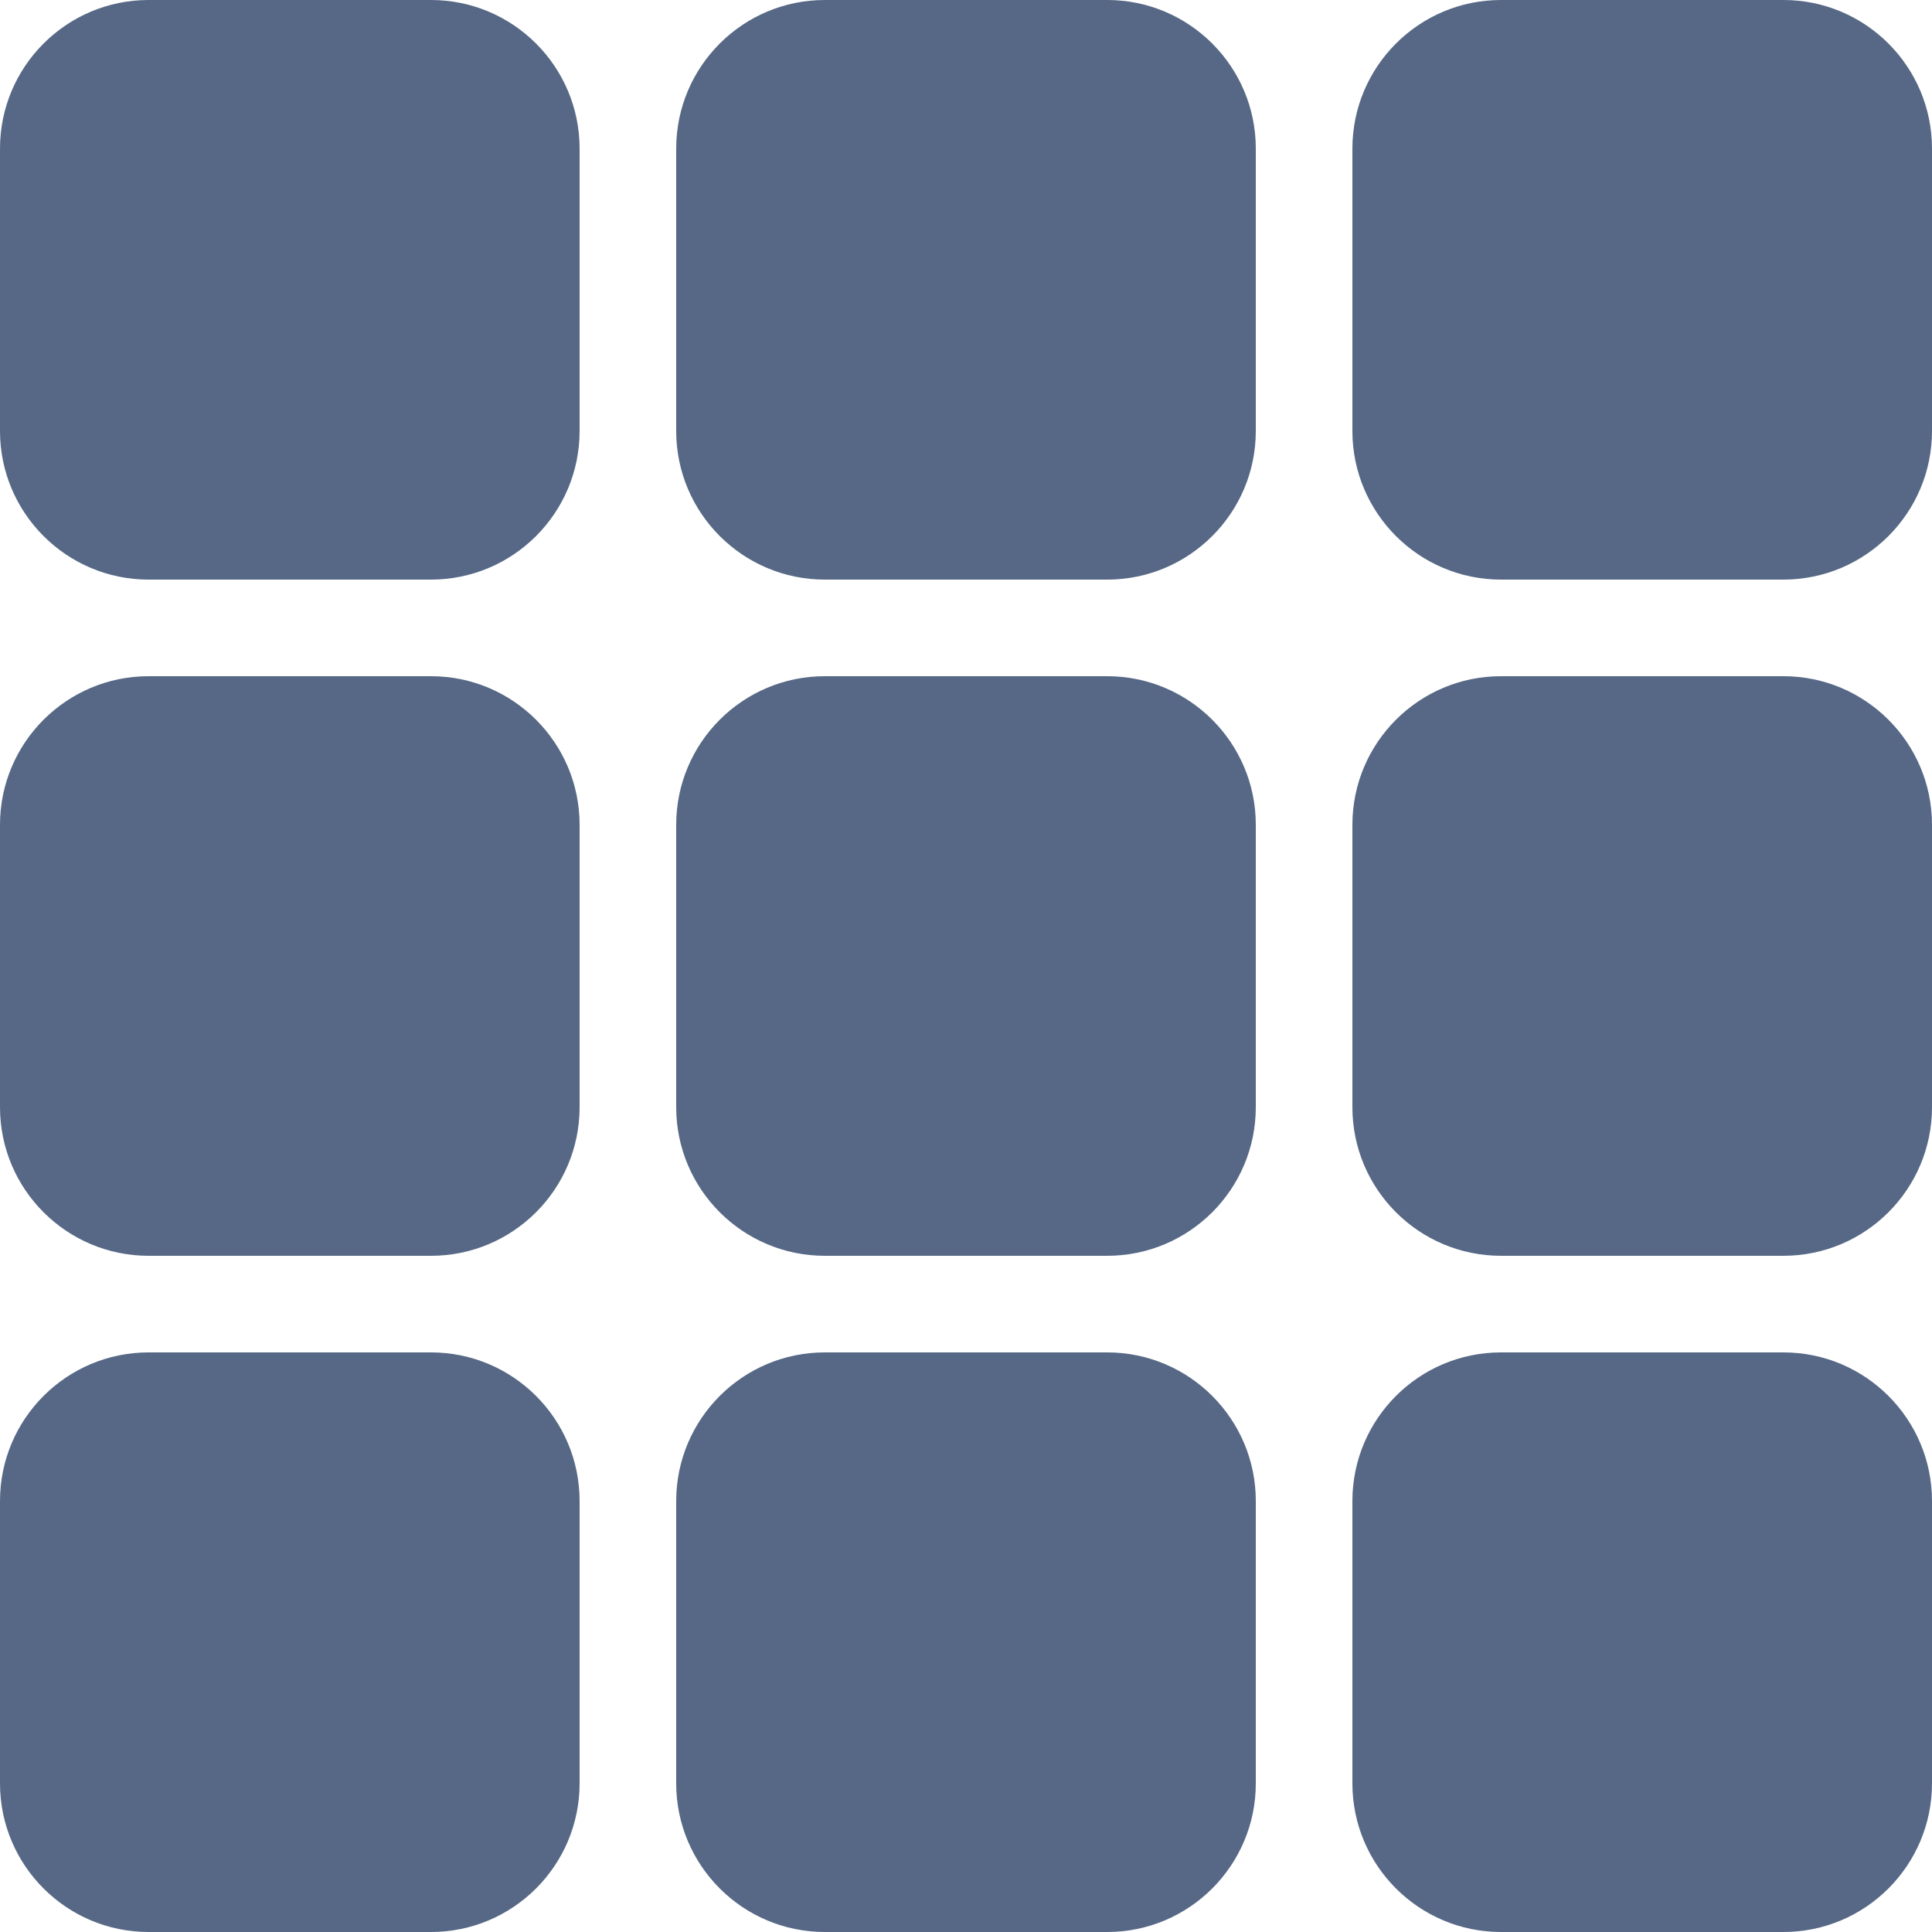
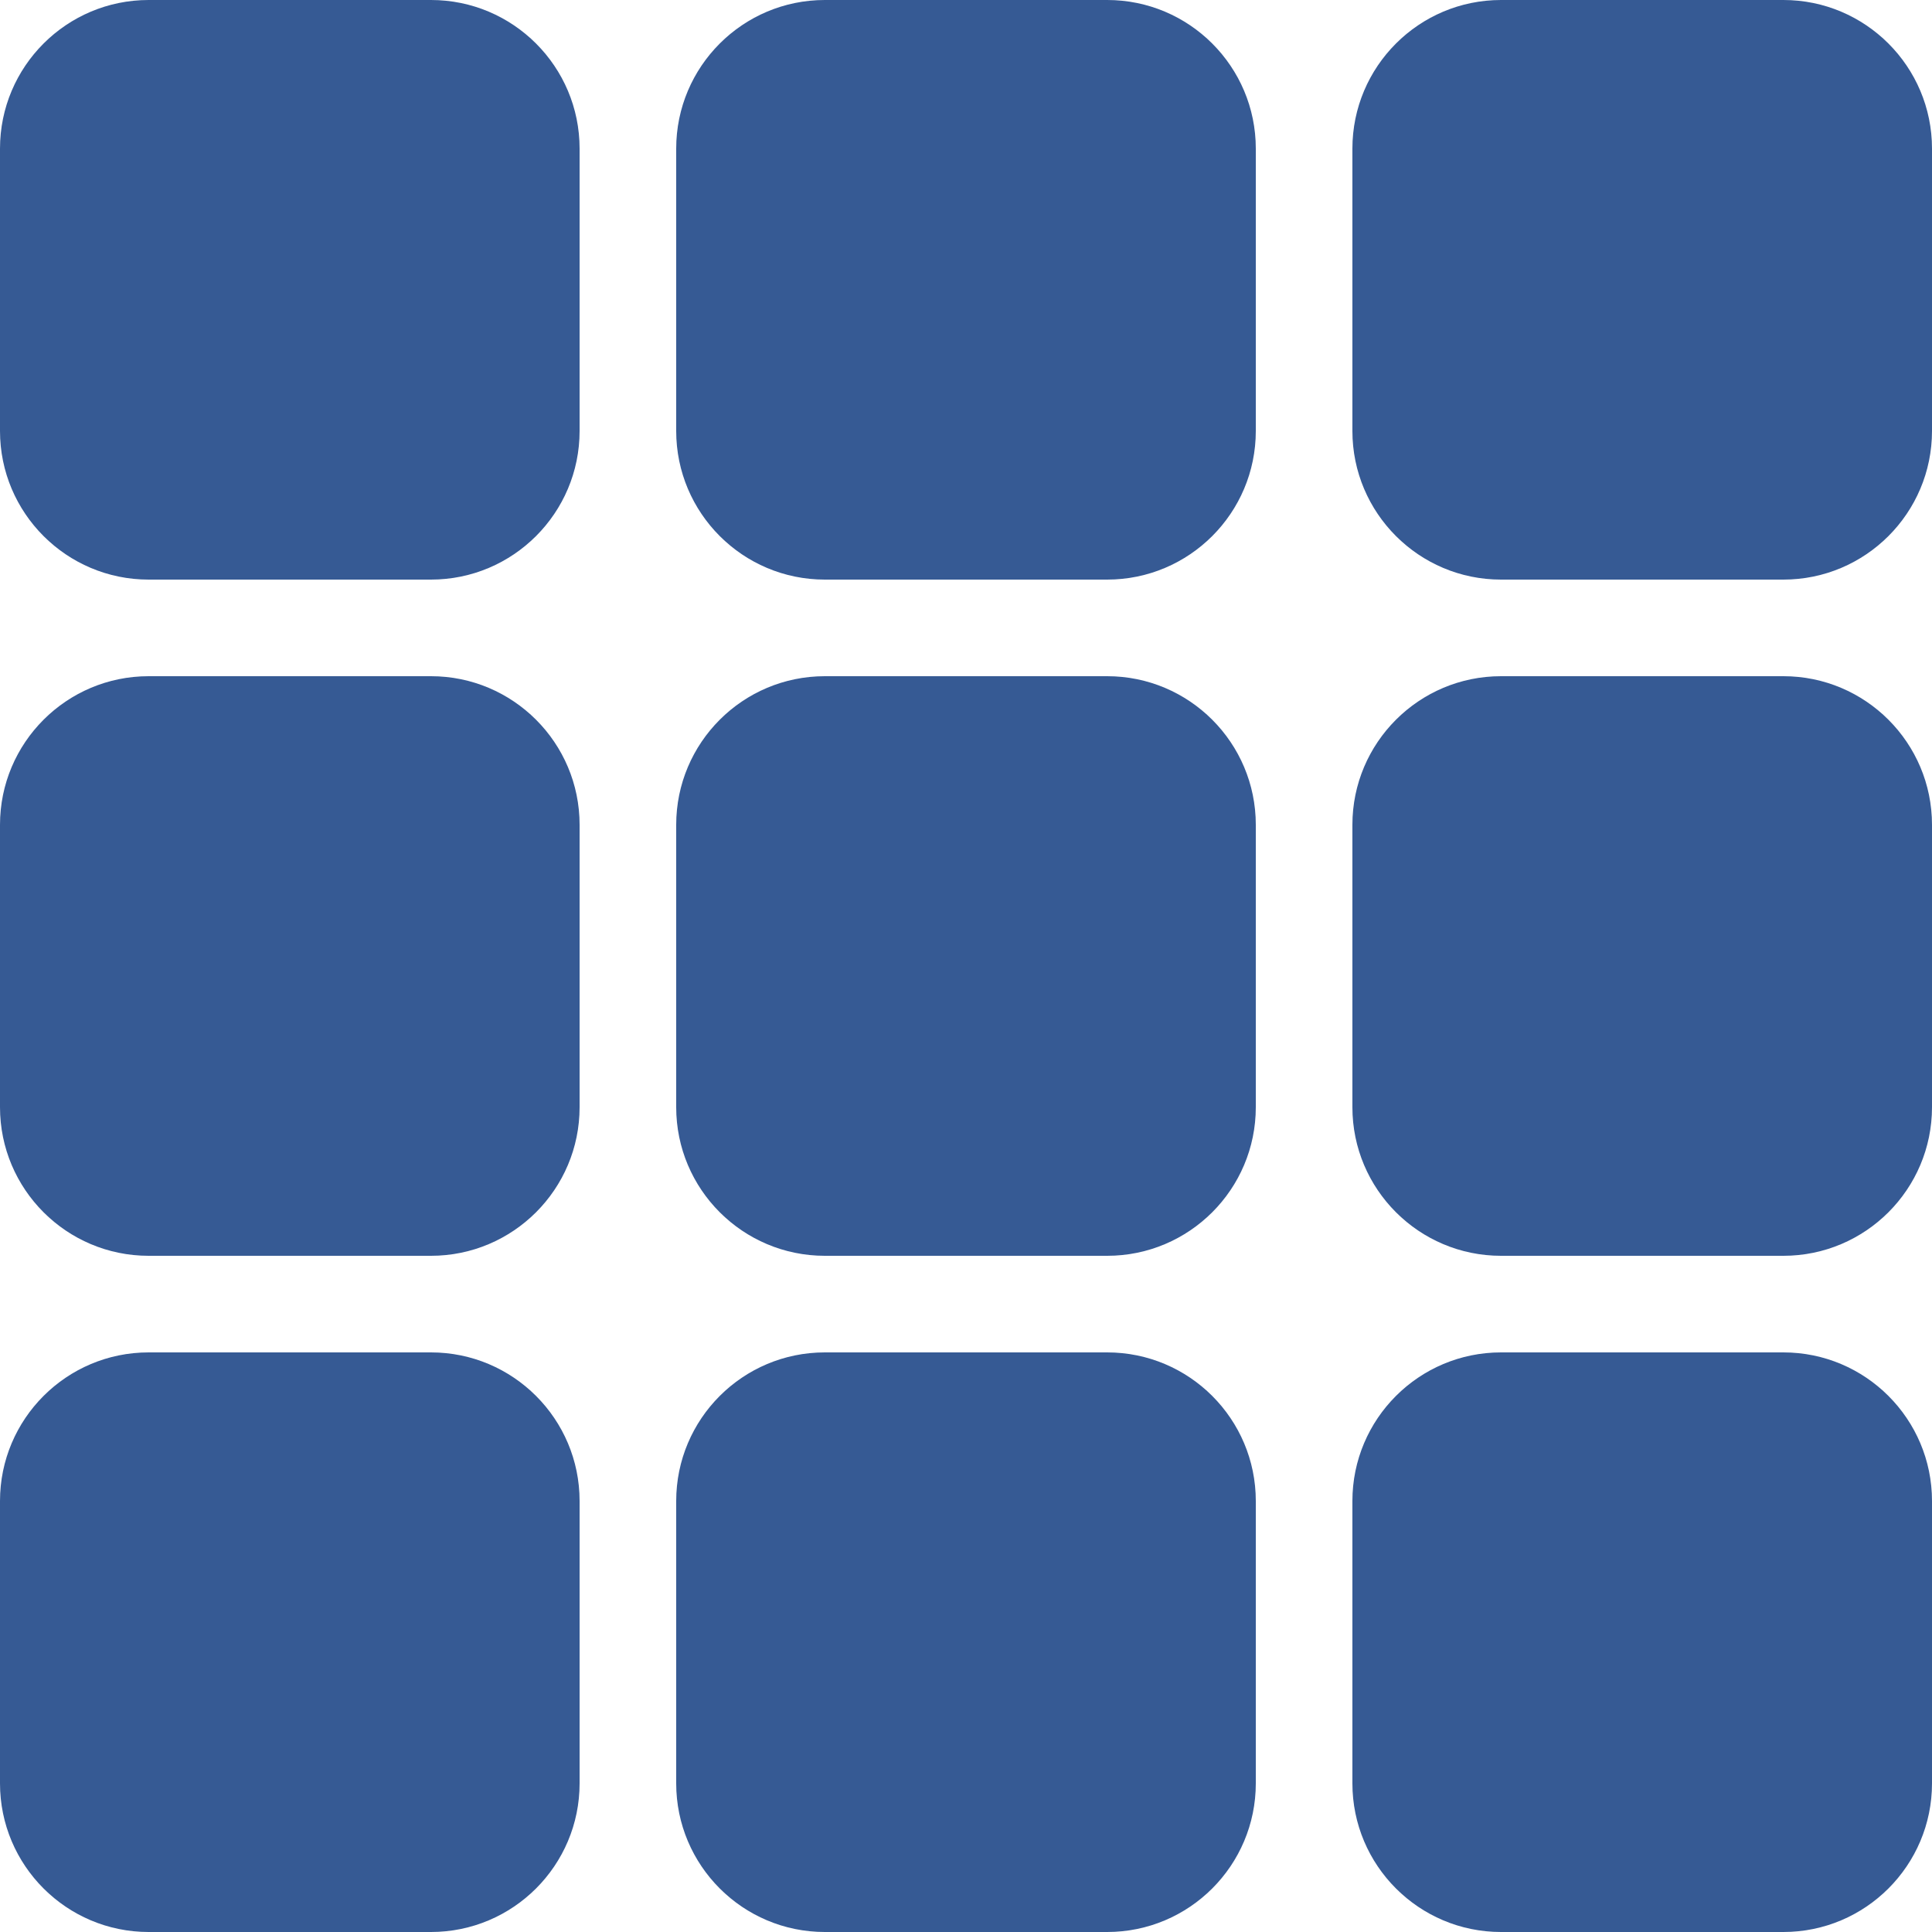
<svg xmlns="http://www.w3.org/2000/svg" width="13" height="13" viewBox="0 0 13 13" fill="none">
-   <path fill-rule="evenodd" clip-rule="evenodd" d="M4.55 1C4.55 0.448 4.998 0 5.55 0H7.45C8.002 0 8.45 0.448 8.45 1V2.9C8.45 3.452 8.002 3.9 7.45 3.9H5.55C4.998 3.9 4.55 3.452 4.55 2.9V1ZM0 5.55C0 4.998 0.448 4.55 1 4.55H2.9C3.452 4.55 3.9 4.998 3.9 5.55V7.45C3.9 8.002 3.452 8.45 2.9 8.45H1C0.448 8.45 0 8.002 0 7.45V5.55ZM0 10.1C0 9.548 0.448 9.1 1 9.1H2.9C3.452 9.1 3.9 9.548 3.9 10.1V12C3.9 12.552 3.452 13 2.9 13H1C0.448 13 0 12.552 0 12V10.1ZM5.55 4.55C4.998 4.55 4.55 4.998 4.55 5.55V7.45C4.55 8.002 4.998 8.45 5.55 8.45H7.45C8.002 8.45 8.45 8.002 8.45 7.45V5.55C8.45 4.998 8.002 4.55 7.45 4.55H5.55ZM10.1 0C9.548 0 9.1 0.448 9.1 1V2.9C9.1 3.452 9.548 3.9 10.1 3.9H12C12.552 3.9 13 3.452 13 2.9V1C13 0.448 12.552 0 12 0H10.1ZM9.1 5.55C9.1 4.998 9.548 4.55 10.1 4.55H12C12.552 4.55 13 4.998 13 5.55V7.45C13 8.002 12.552 8.45 12 8.45H10.1C9.548 8.45 9.1 8.002 9.1 7.45V5.55ZM10.1 9.1C9.548 9.1 9.1 9.548 9.1 10.1V12C9.1 12.552 9.548 13 10.1 13H12C12.552 13 13 12.552 13 12V10.1C13 9.548 12.552 9.1 12 9.1H10.1ZM0 1C0 0.448 0.448 0 1 0H2.9C3.452 0 3.9 0.448 3.9 1V2.9C3.9 3.452 3.452 3.9 2.9 3.9H1C0.448 3.9 0 3.452 0 2.9V1ZM5.55 9.1C4.998 9.1 4.55 9.548 4.55 10.1V12C4.55 12.552 4.998 13 5.55 13H7.45C8.002 13 8.45 12.552 8.45 12V10.1C8.45 9.548 8.002 9.1 7.45 9.1H5.55Z" fill="#566885" />
+   <path fill-rule="evenodd" clip-rule="evenodd" d="M4.55 1C4.55 0.448 4.998 0 5.55 0H7.45C8.002 0 8.45 0.448 8.45 1V2.9C8.45 3.452 8.002 3.9 7.45 3.9H5.55C4.998 3.9 4.55 3.452 4.55 2.9V1ZM0 5.55C0 4.998 0.448 4.55 1 4.55H2.9C3.452 4.55 3.9 4.998 3.9 5.55V7.45C3.9 8.002 3.452 8.45 2.9 8.45H1C0.448 8.45 0 8.002 0 7.45V5.55ZM0 10.1C0 9.548 0.448 9.1 1 9.1H2.9C3.452 9.1 3.9 9.548 3.9 10.1V12C3.9 12.552 3.452 13 2.9 13H1C0.448 13 0 12.552 0 12V10.1ZM5.55 4.55C4.998 4.55 4.55 4.998 4.55 5.55V7.45C4.55 8.002 4.998 8.45 5.55 8.45H7.45C8.002 8.45 8.45 8.002 8.45 7.45V5.55C8.45 4.998 8.002 4.55 7.45 4.55H5.55ZM10.1 0C9.548 0 9.1 0.448 9.1 1V2.9C9.1 3.452 9.548 3.9 10.1 3.9H12C12.552 3.9 13 3.452 13 2.9V1C13 0.448 12.552 0 12 0H10.1ZM9.1 5.55C9.1 4.998 9.548 4.55 10.1 4.55H12C12.552 4.55 13 4.998 13 5.55V7.45C13 8.002 12.552 8.45 12 8.45H10.1C9.548 8.45 9.1 8.002 9.1 7.45V5.55ZM10.1 9.1C9.548 9.1 9.1 9.548 9.1 10.1V12C9.1 12.552 9.548 13 10.1 13H12C12.552 13 13 12.552 13 12V10.1C13 9.548 12.552 9.1 12 9.1H10.1ZM0 1C0 0.448 0.448 0 1 0H2.9C3.452 0 3.9 0.448 3.9 1V2.9C3.9 3.452 3.452 3.9 2.9 3.9H1C0.448 3.9 0 3.452 0 2.9V1ZM5.55 9.1C4.998 9.1 4.55 9.548 4.55 10.1V12C4.55 12.552 4.998 13 5.55 13H7.45C8.002 13 8.45 12.552 8.45 12V10.1C8.45 9.548 8.002 9.1 7.45 9.1H5.55Z" fill="#365a94" />
</svg>
